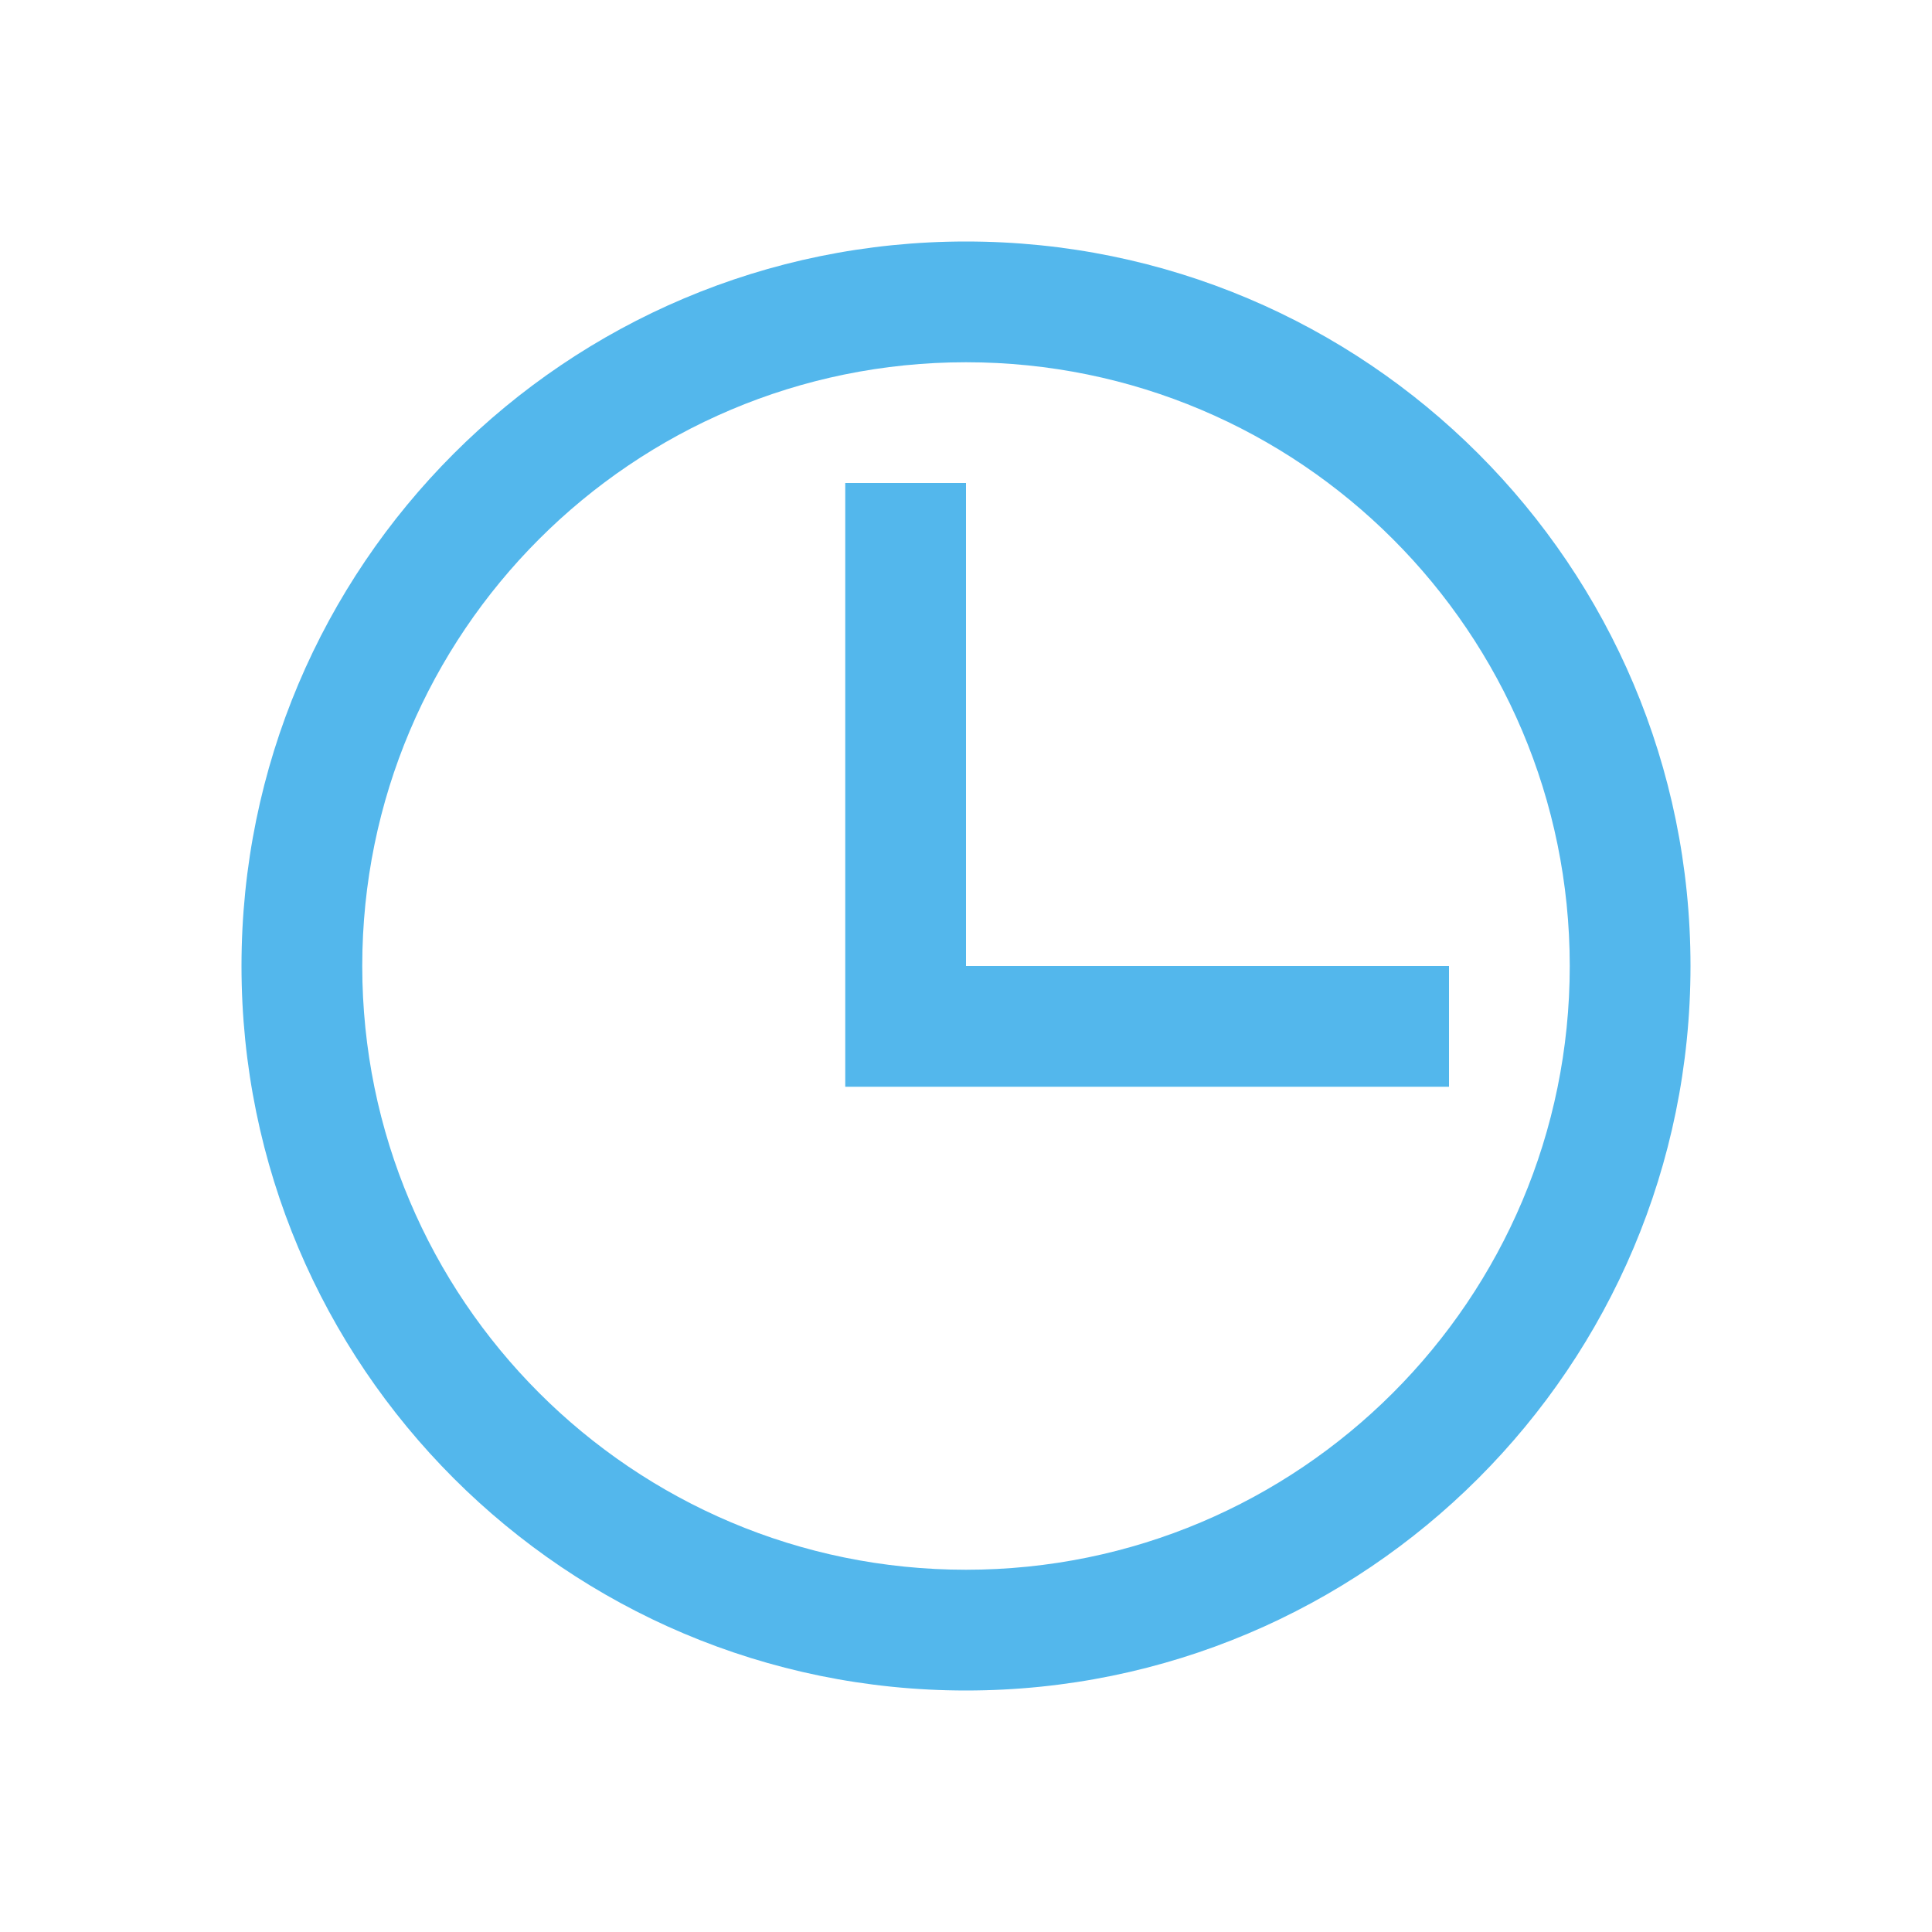
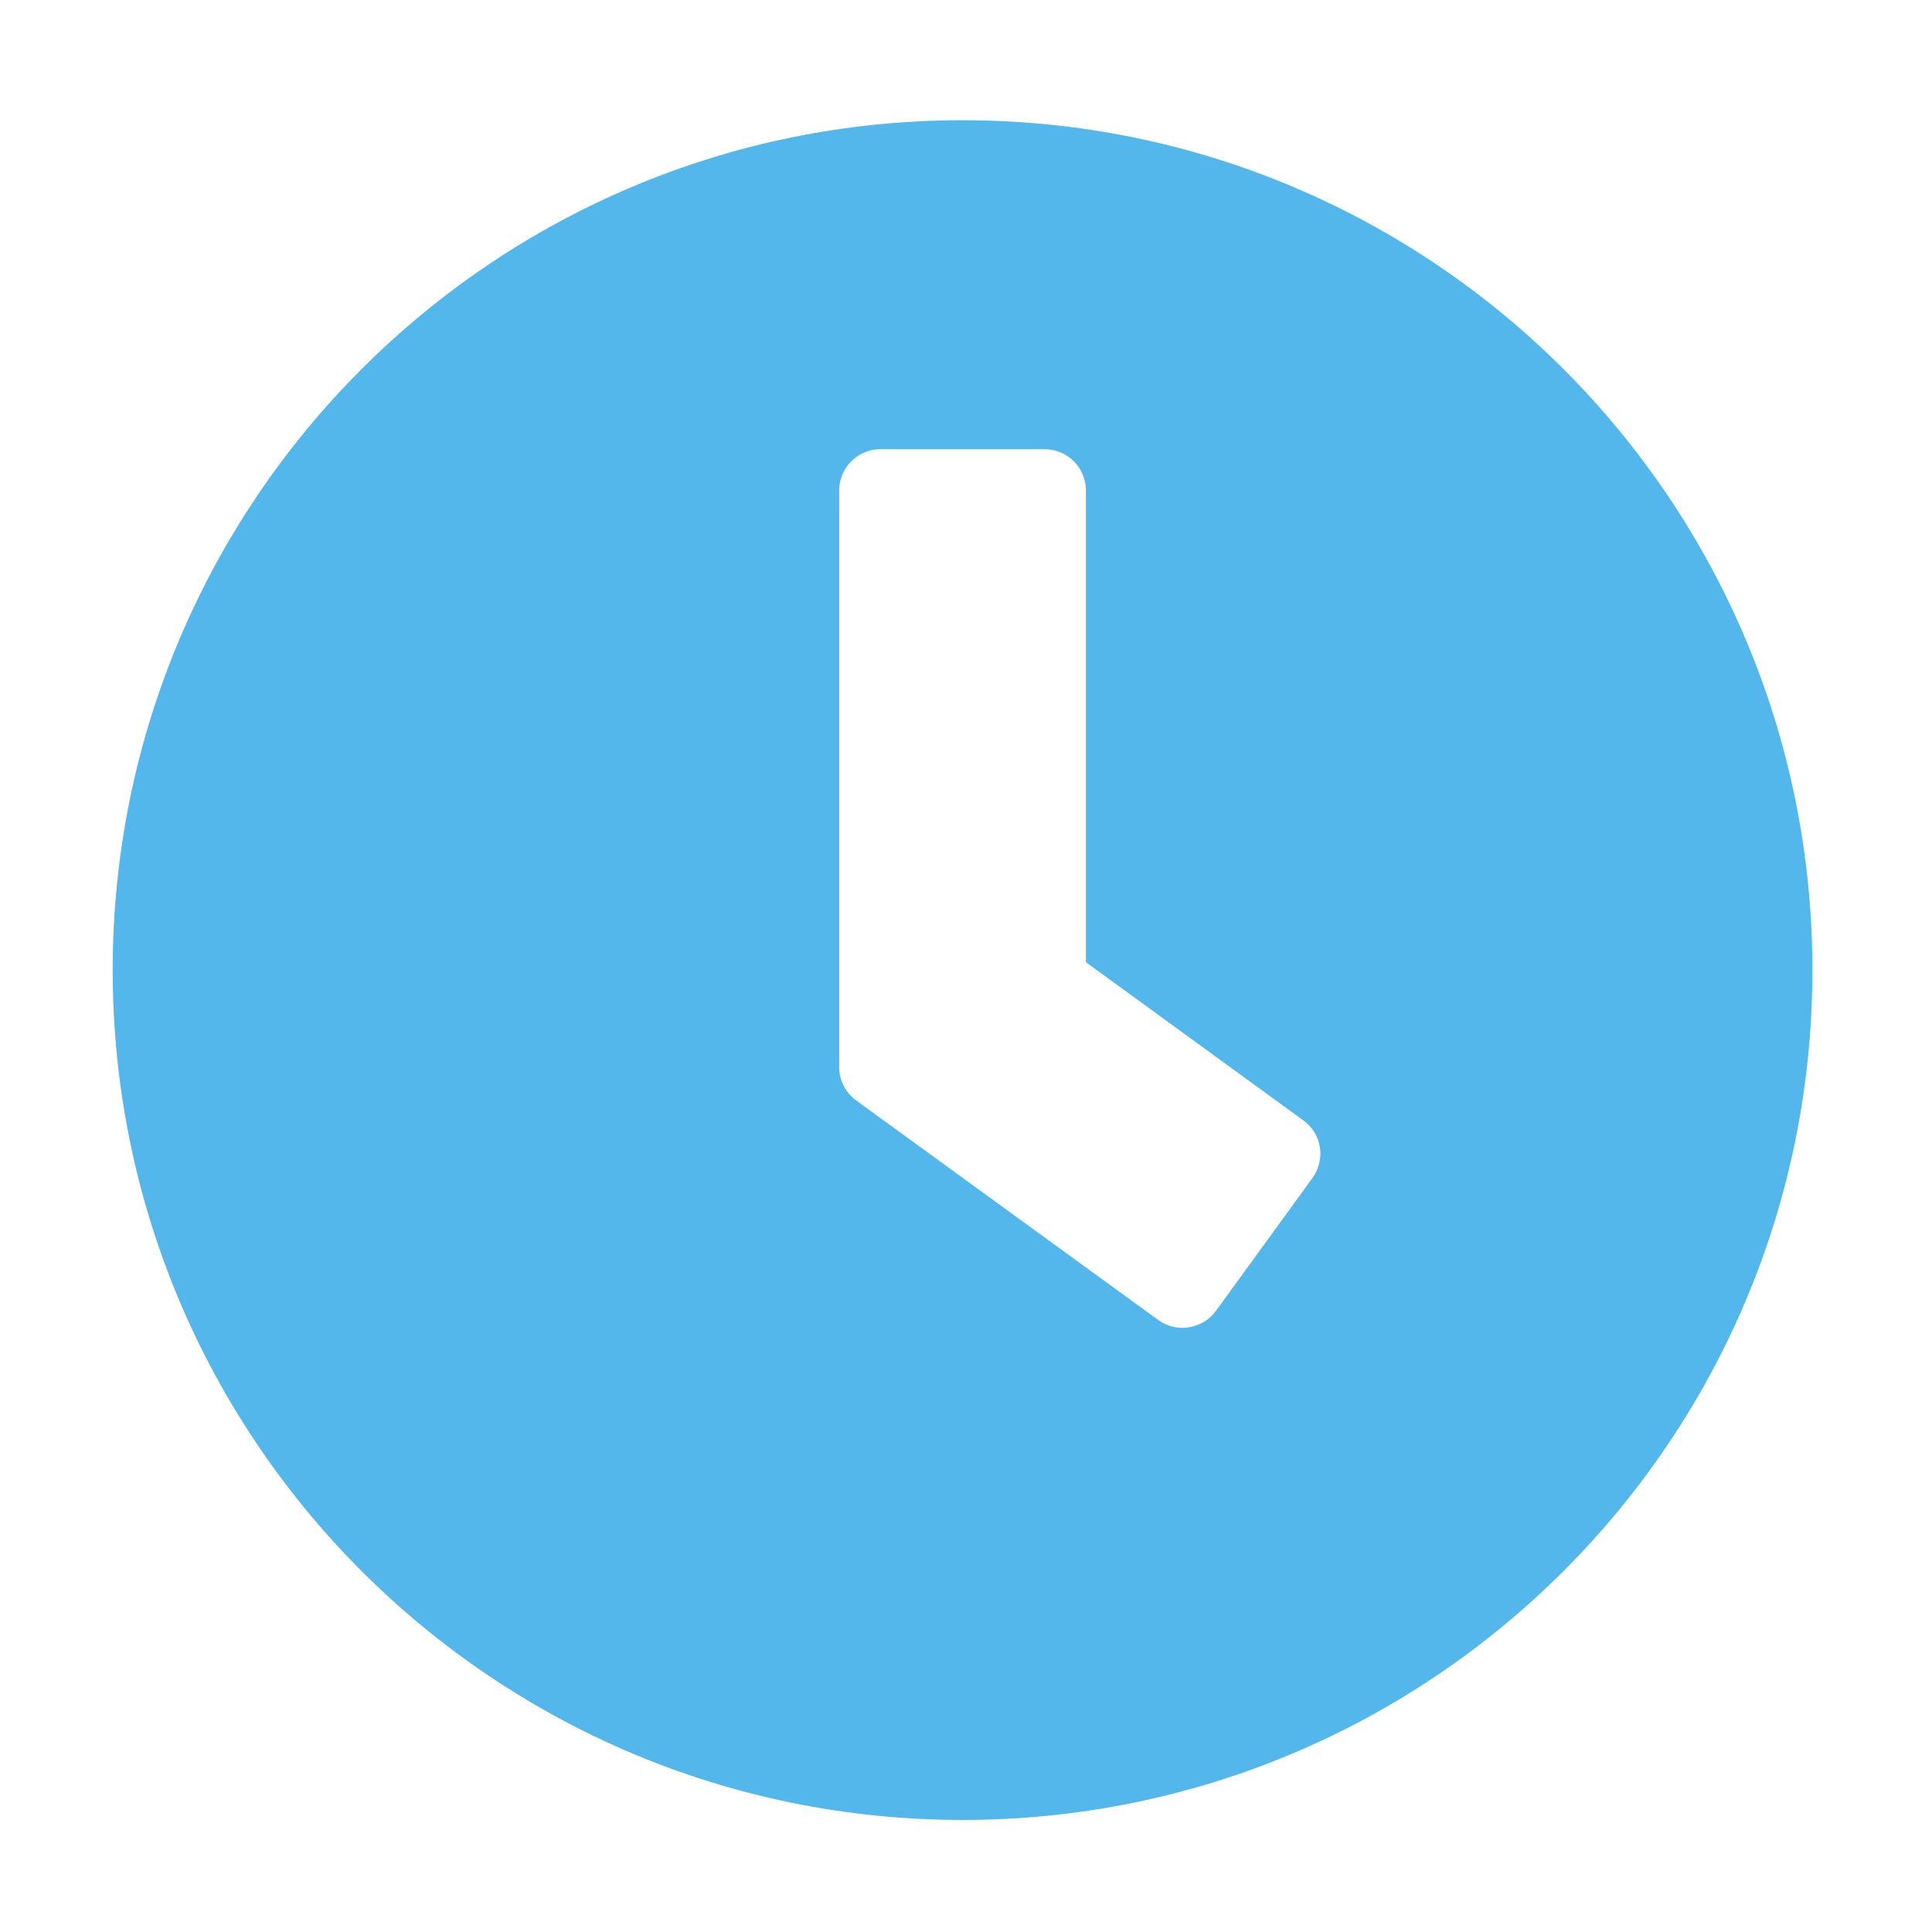
- <svg xmlns="http://www.w3.org/2000/svg" viewBox="0 0 16 16">
-   <defs id="defs3051" color="#53b7ec" fill="#53b7ec" style="">
-     <style type="text/css" id="current-color-scheme">
-       .ColorScheme-Text {
-         color:#232629;
-       }
-       </style>
-   </defs>
-   <path style="" d="M 8 2 C 4.686 2 2 4.686 2 8 C 2 11.314 4.686 14 8 14 C 11.314 14 14 11.314 14 8 C 14 4.686 11.314 2 8 2 z M 8 3 C 10.761 3 13 5.239 13 8 C 13 10.761 10.761 13 8 13 C 5.239 13 3 10.761 3 8 C 3 5.239 5.239 3 8 3 z M 7 4 L 7 8 L 7 9 L 12 9 L 12 8 L 8 8 L 8 4 L 7 4 z " class="ColorScheme-Text" color="#53b7ec" fill="#53b7ec" />
+ <svg xmlns="http://www.w3.org/2000/svg" aria-hidden="true" focusable="false" data-prefix="fas" data-icon="clock" role="img" viewBox="0 0 512 512" class="svg-inline--fa fa-clock fa-w-16 fa-9x" version="1.1" id="svg4">
+   <defs id="defs8" color="#53b7ec" fill="#53b7ec" />
+   <path d="m 255.085,31.864 c -124.416,0 -225.22,100.804 -225.22,225.22 0,124.416 100.804,225.22 225.22,225.22 124.416,0 225.22,-100.804 225.22,-225.22 0,-124.416 -100.804,-225.22 -225.22,-225.22 z M 306.94,349.807 226.841,291.594 c -2.815,-2.089 -4.45,-5.358 -4.45,-8.809 V 129.944 c 0,-5.994 4.904,-10.898 10.898,-10.898 h 43.591 c 5.994,0 10.898,4.904 10.898,10.898 V 254.996 l 57.667,41.956 c 4.904,3.542 5.903,10.353 2.361,15.257 l -25.61,35.236 c -3.542,4.813 -10.353,5.903 -15.257,2.361 z" class="" id="path2" style="color:#53b7ec;fill:#53b7ec;stroke-width:0.908" />
</svg>
